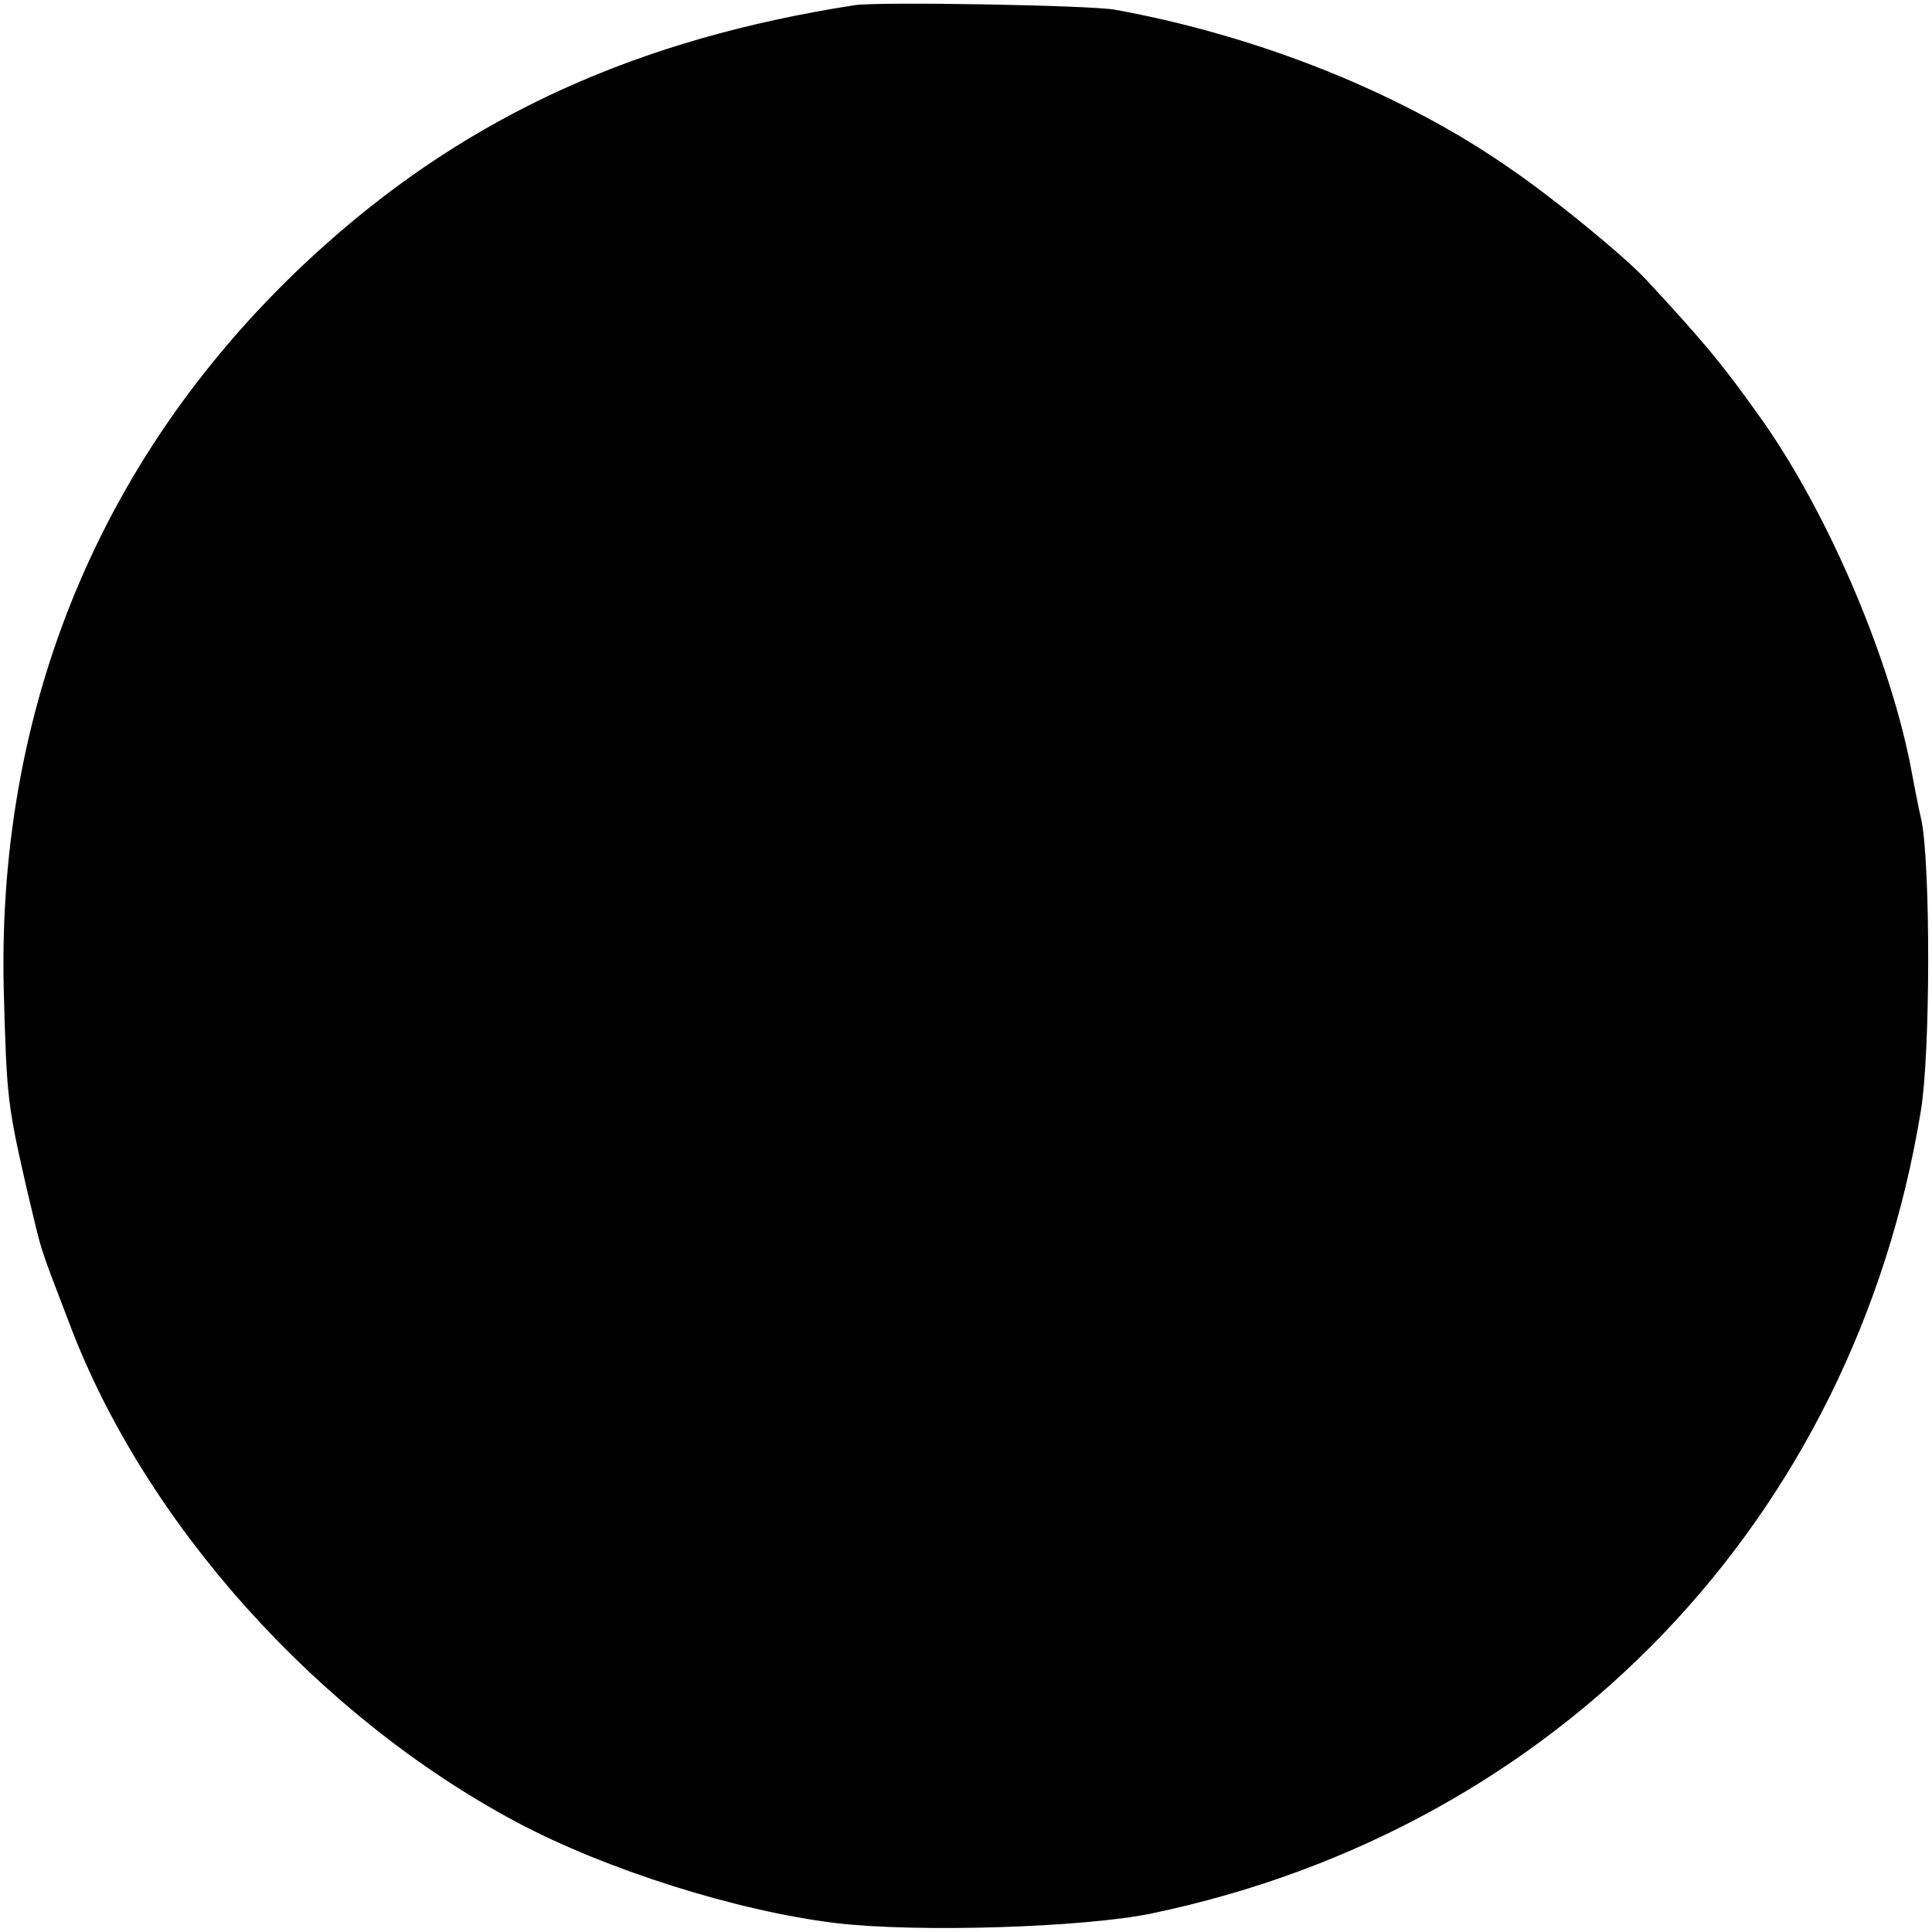
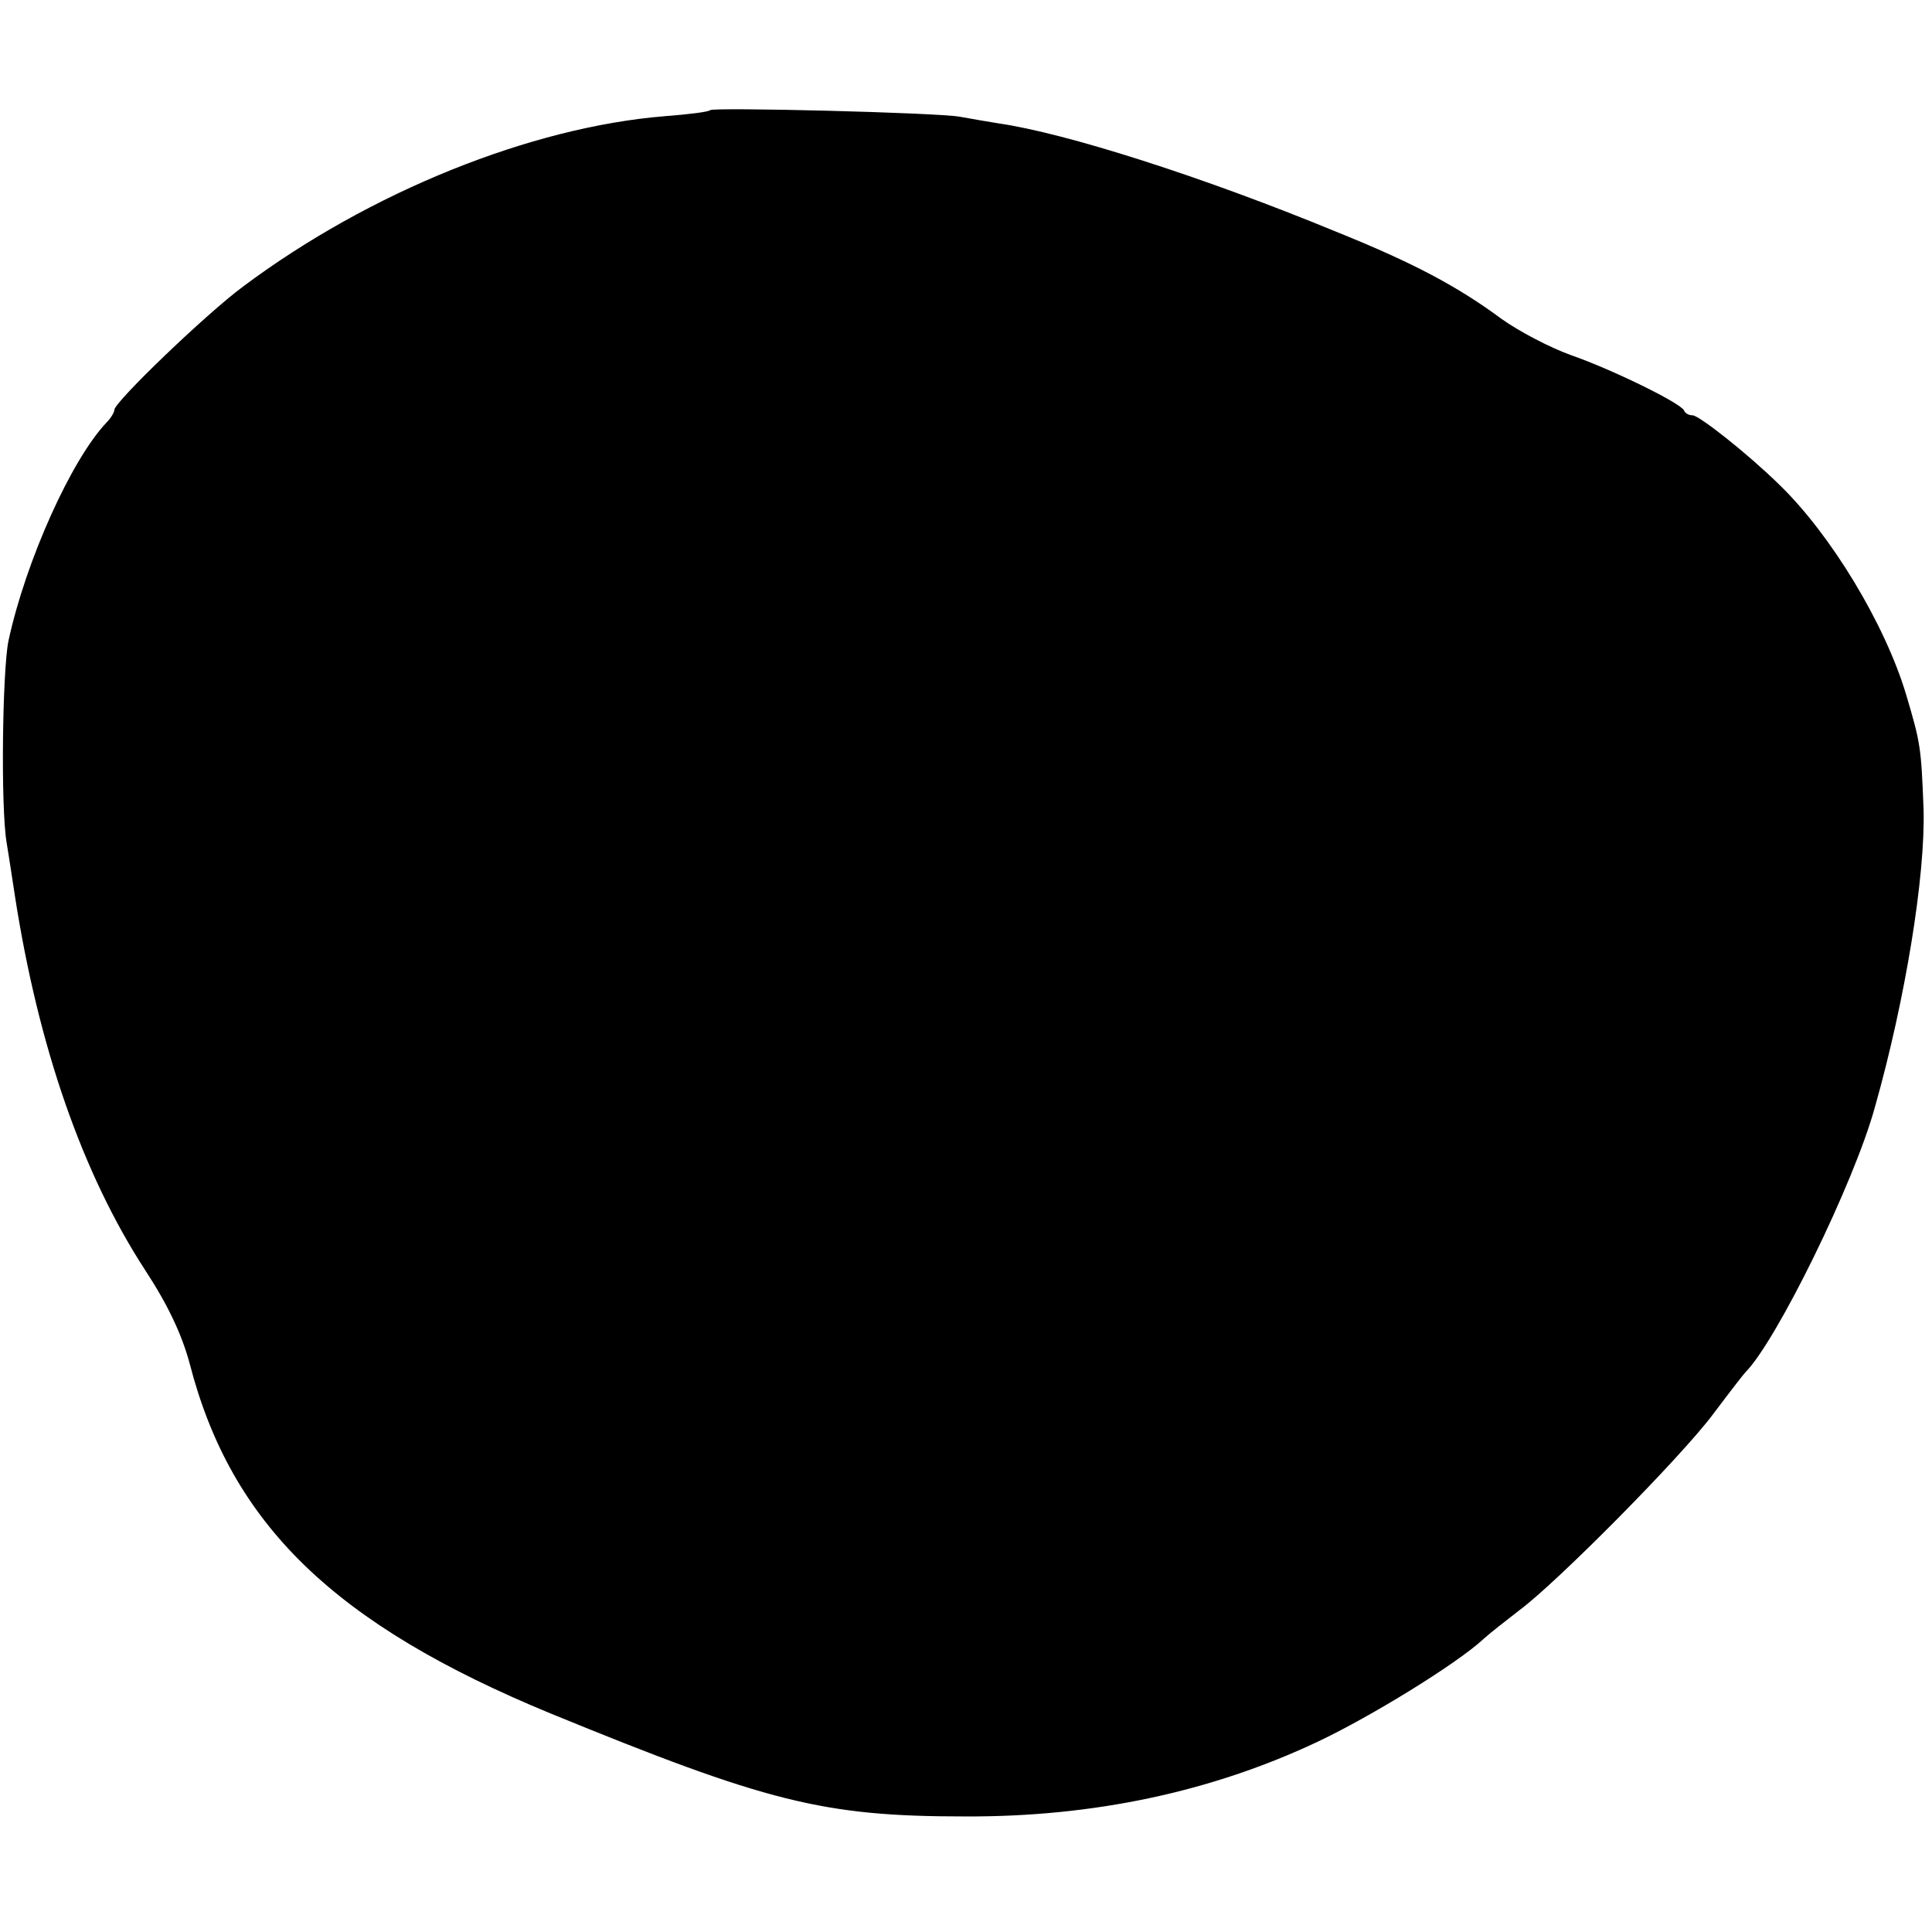
- <svg xmlns="http://www.w3.org/2000/svg" version="1.0" width="260pt" height="260pt" viewBox="0 0 260 260" preserveAspectRatio="xMidYMid meet">
-   <g transform="translate(0,260) scale(0.1,-0.1)" fill="#000000" stroke="none">
-     <path d="M1150 2593 c-290 -45 -516 -147 -713 -323 -291 -260 -441 -607 -432 -1000 4 -148 5 -156 31 -270 22 -92 15 -70 57 -180 101 -269 334 -529 602 -672 120 -64 297 -120 430 -136 109 -13 334 -6 425 13 546 114 945 530 1035 1080 13 79 13 328 1 390 -4 17 -11 53 -16 80 -31 151 -115 345 -206 470 -47 66 -73 97 -149 179 -30 32 -124 109 -181 148 -147 103 -341 180 -534 215 -34 6 -319 11 -350 6z" />
+ <svg xmlns="http://www.w3.org/2000/svg" version="1.0" width="321pt" height="321pt" viewBox="0 0 321 321" preserveAspectRatio="xMidYMid meet">
+   <g transform="translate(0,321) scale(0.1,-0.1)" fill="#000000" stroke="none">
+     <path d="M1180 3027 c-3 -3 -36 -7 -75 -10 -223 -18 -491 -126 -701 -283 -61 -45 -214 -192 -214 -205 0 -4 -6 -14 -13 -21 -58 -61 -134 -229 -163 -363 -10 -50 -13 -276 -3 -335 5 -30 11 -71 14 -90 39 -250 112 -460 216 -620 38 -58 61 -107 74 -155 69 -268 241 -434 600 -582 359 -147 452 -171 688 -171 214 -1 410 41 586 124 89 42 232 130 276 171 11 10 38 31 60 48 63 47 267 253 321 325 27 36 51 67 54 70 51 51 180 313 215 440 51 180 84 385 81 495 -4 104 -5 110 -29 191 -35 117 -125 266 -211 349 -52 51 -133 115 -144 115 -6 0 -12 3 -14 8 -5 12 -119 68 -188 92 -36 13 -87 40 -115 60 -73 54 -146 93 -275 145 -223 92 -450 164 -561 180 -19 3 -47 8 -64 11 -39 7 -409 16 -415 11z" />
  </g>
</svg>
